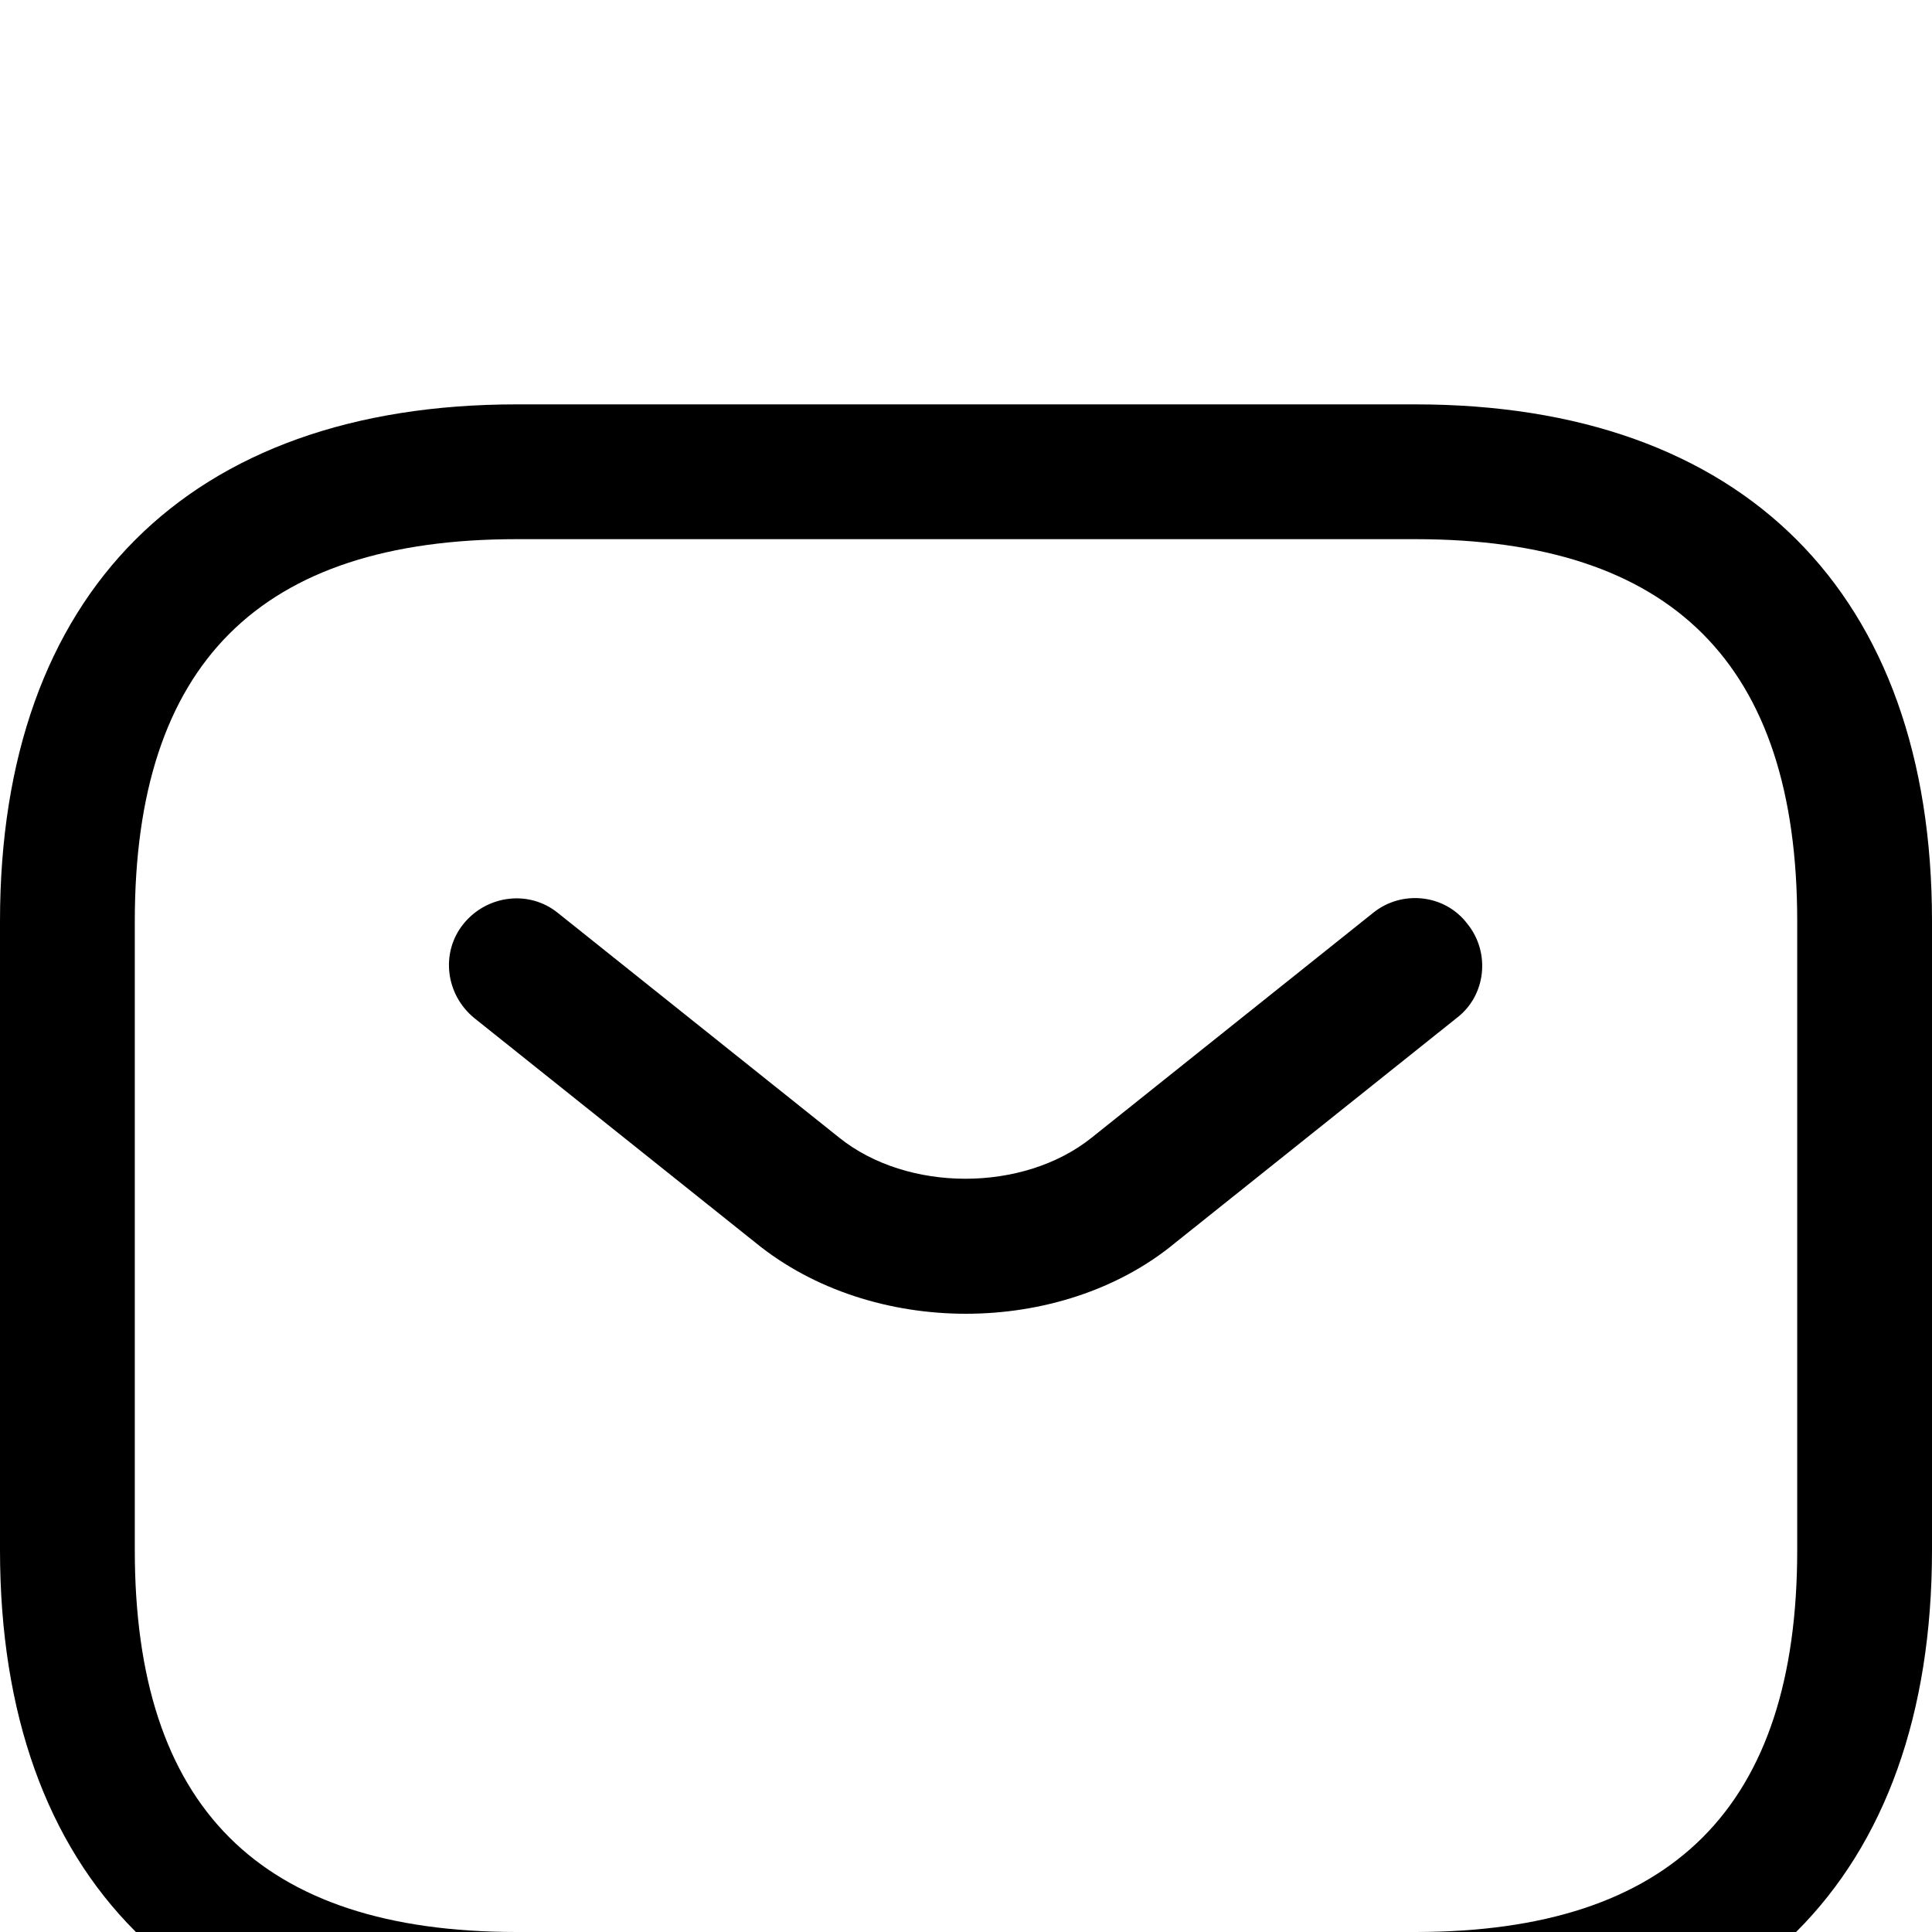
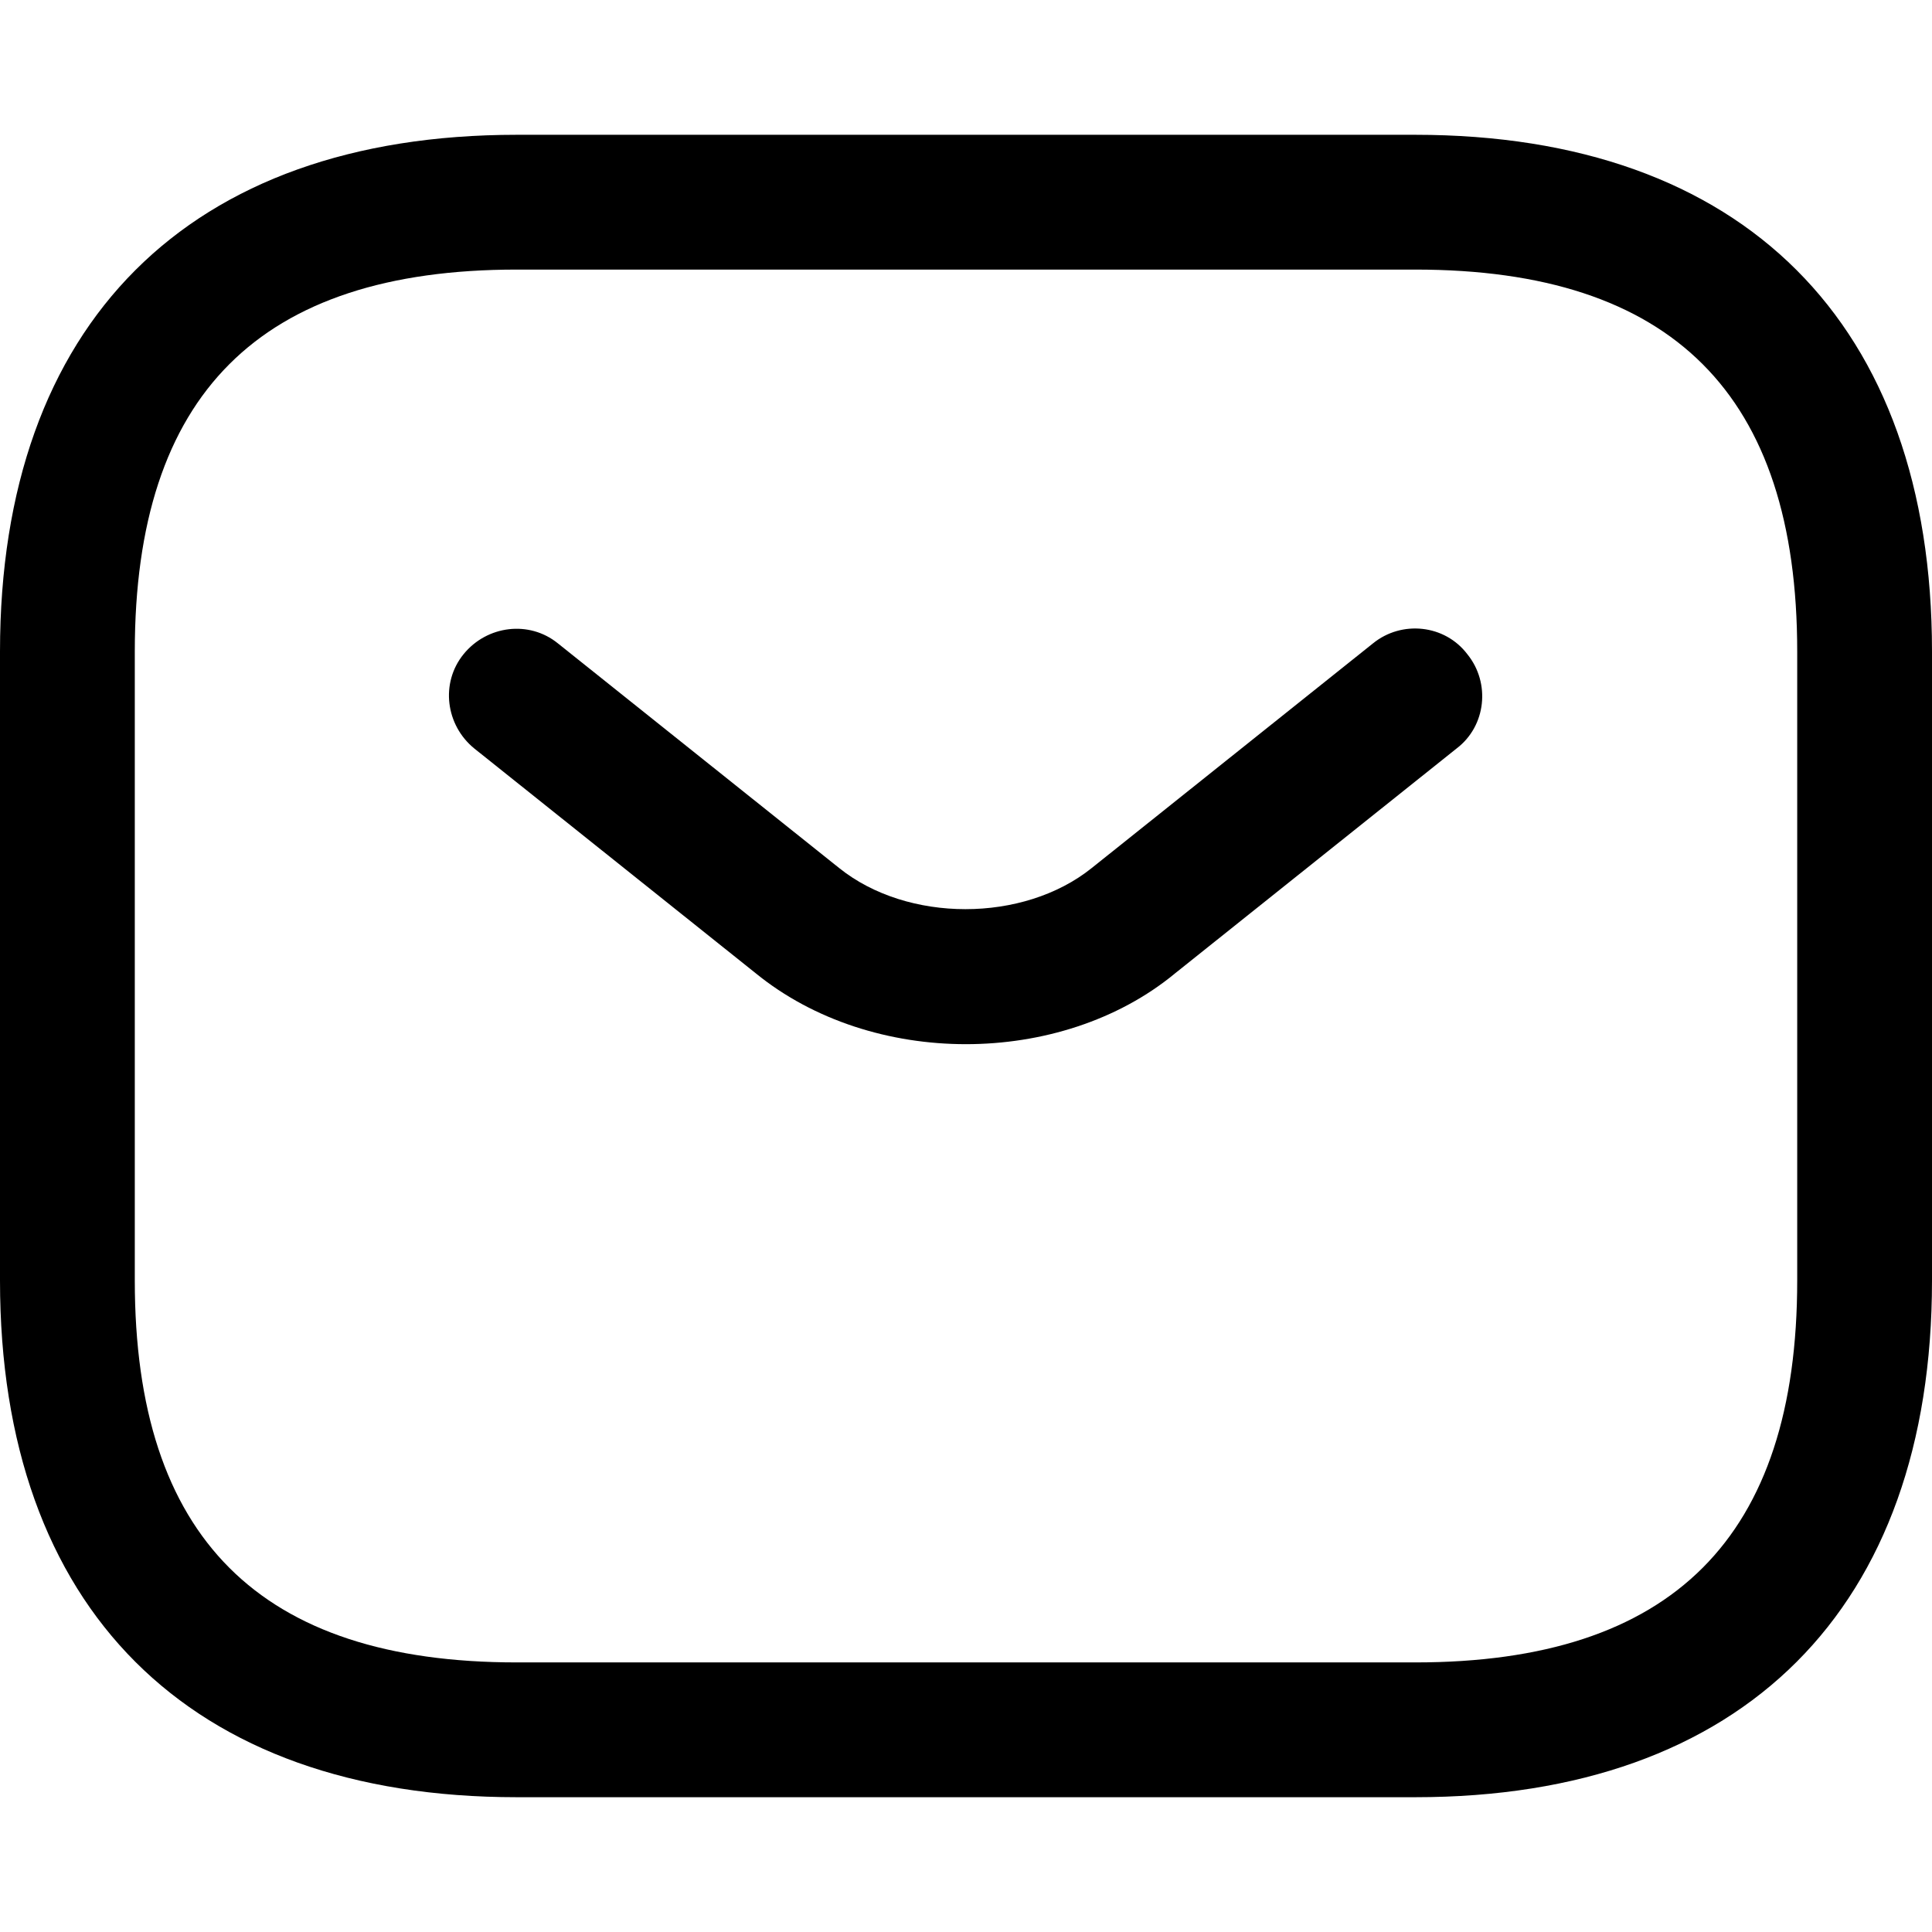
- <svg xmlns="http://www.w3.org/2000/svg" viewBox="53.333 -10.667 917.333 917.333">
+ <svg xmlns="http://www.w3.org/2000/svg" viewBox="53.333 117.334 917.333 917.333">
  <path transform="scale(1,-1) translate(0,-1024)" d="M725.333 53.333h-426.667c-155.733 0-245.333 89.6-245.333 245.333v298.667c0 155.733 89.6 245.333 245.333 245.333h426.667c155.733 0 245.333-89.6 245.333-245.333v-298.667c0-155.733-89.6-245.333-245.333-245.333zM298.667 778.667c-122.027 0-181.333-59.307-181.333-181.333v-298.667c0-122.027 59.307-181.333 181.333-181.333h426.667c122.027 0 181.333 59.307 181.333 181.333v298.667c0 122.027-59.307 181.333-181.333 181.333h-426.667zM511.949 410.88c-35.84 0-72.107 11.093-99.84 33.707l-133.547 106.668c-13.653 11.093-16.213 31.147-5.12 44.8s31.147 16.213 44.8 5.12l133.546-106.668c32.427-26.027 87.467-26.027 119.893 0l133.547 106.668c13.653 11.093 34.133 8.96 44.8-5.12 11.093-13.653 8.96-34.133-5.12-44.8l-133.547-106.668c-27.307-22.613-63.573-33.707-99.413-33.707z" />
</svg>
